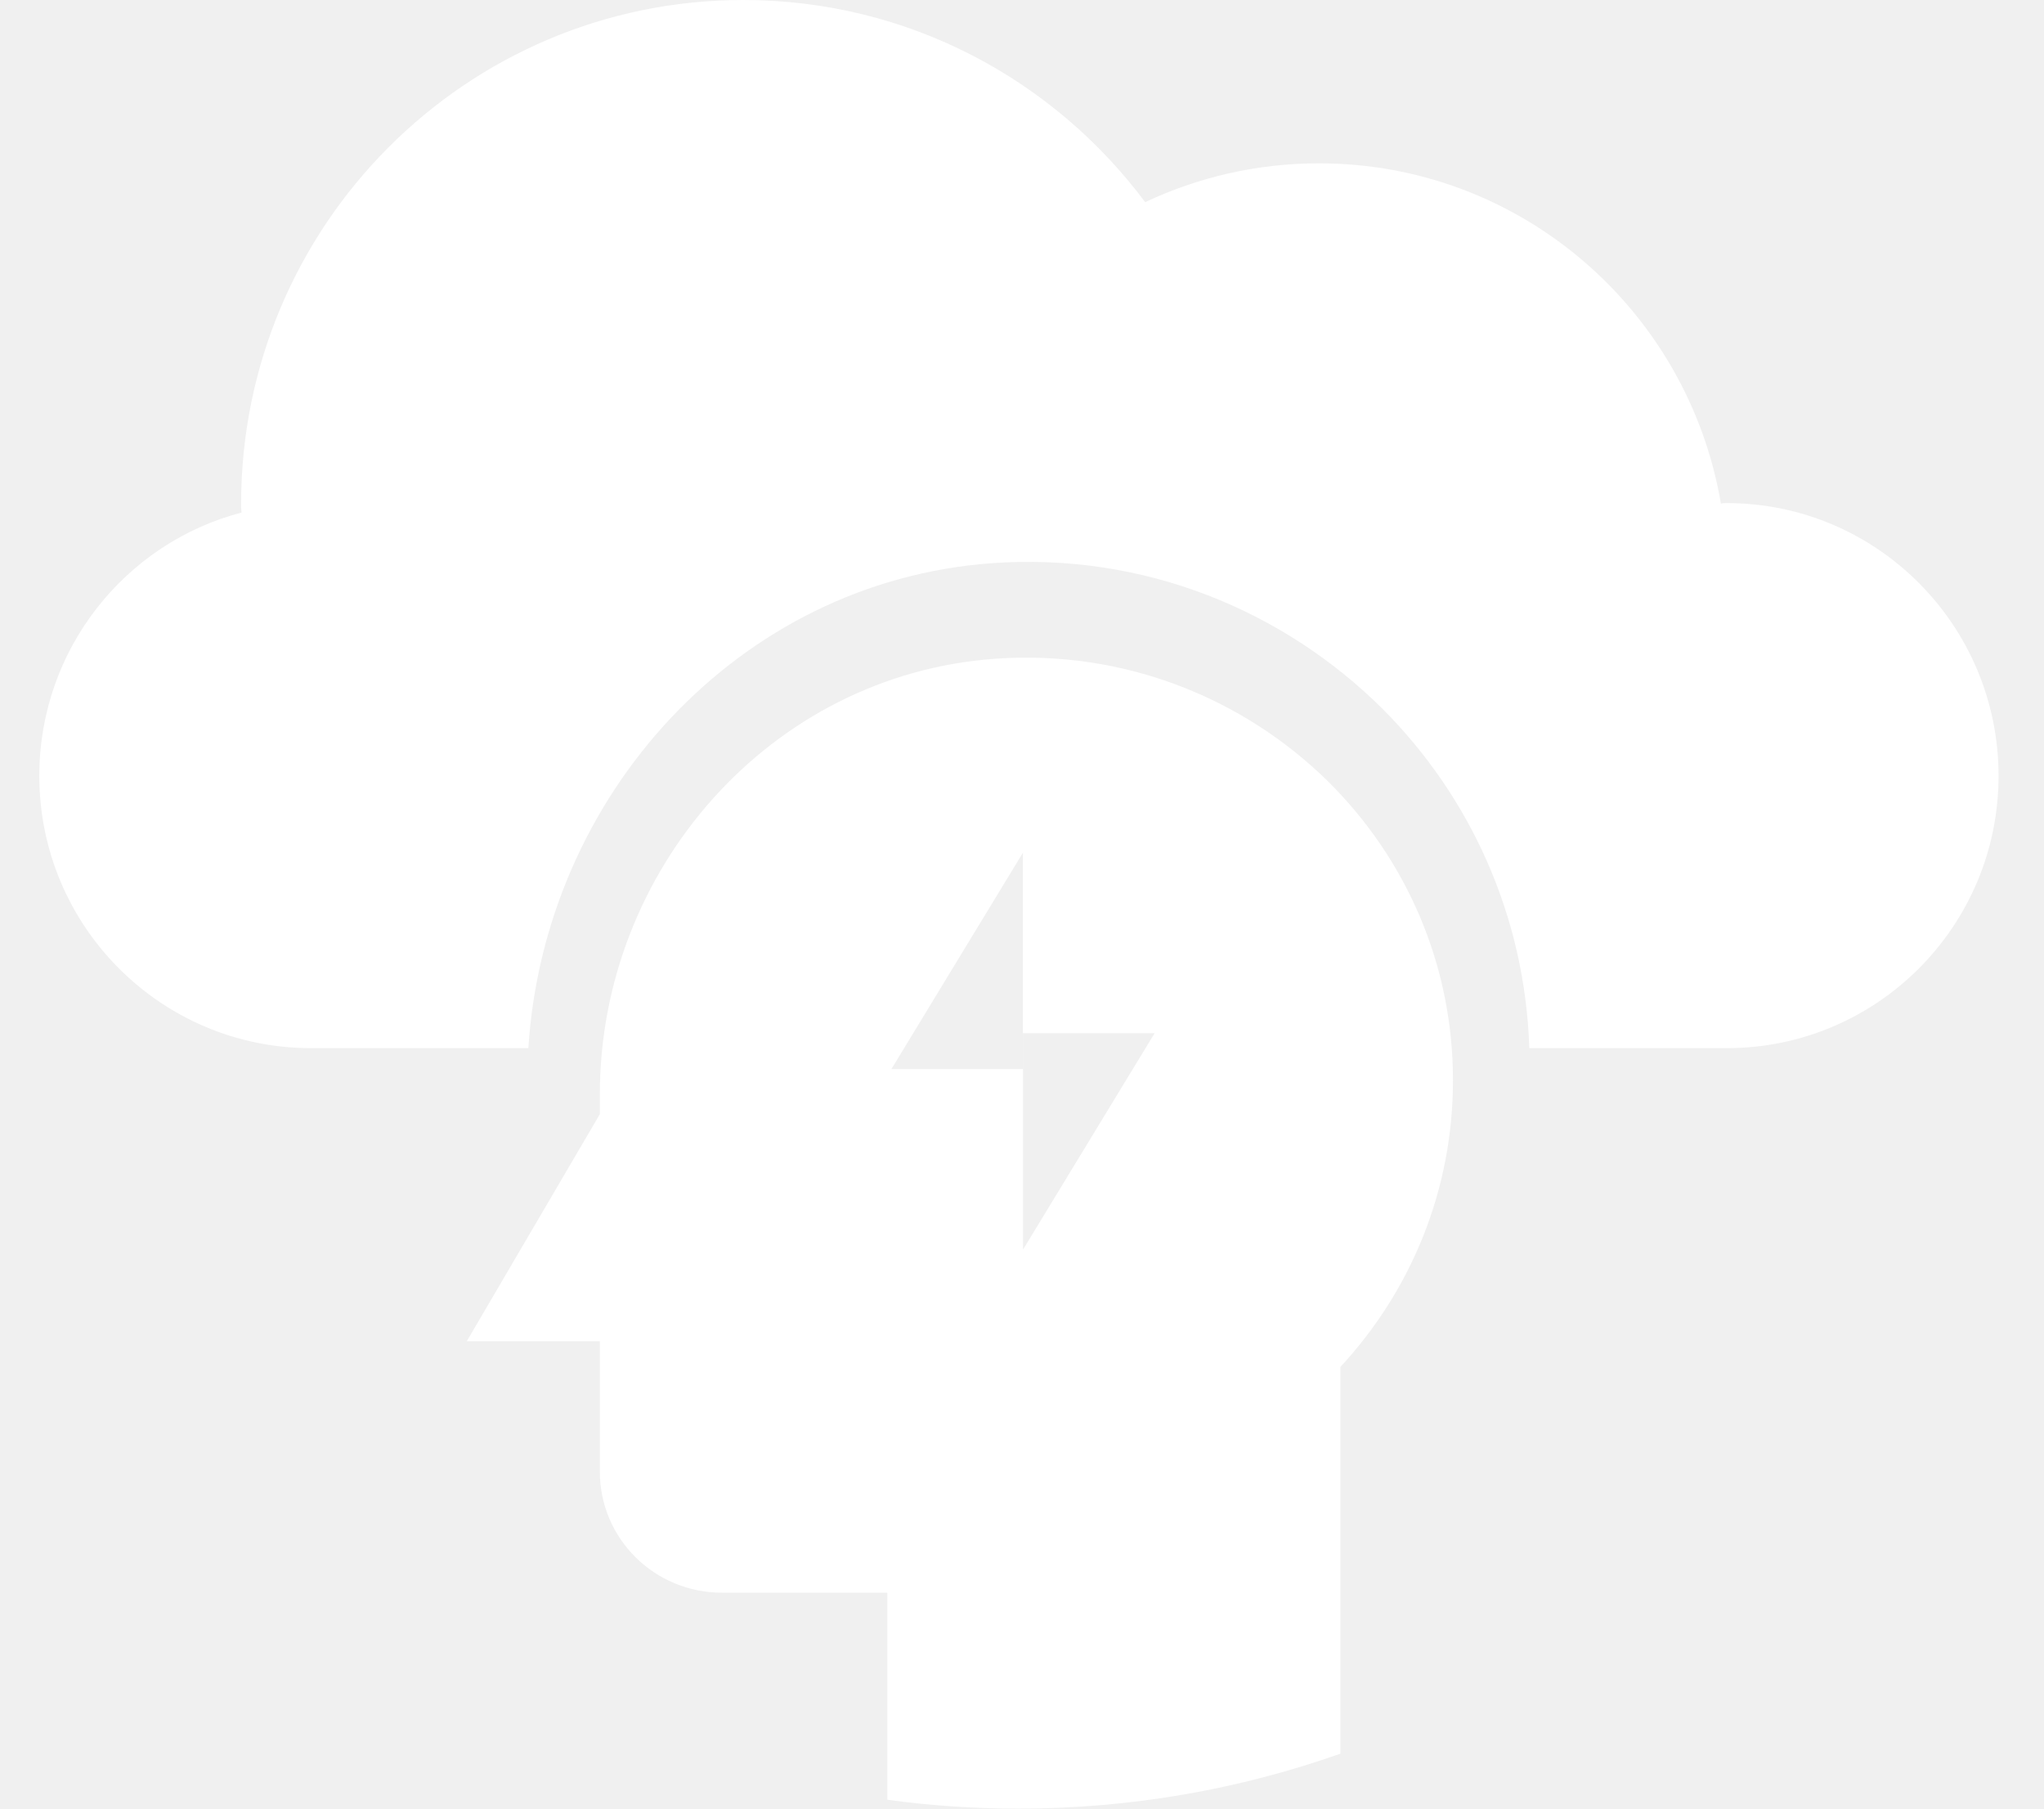
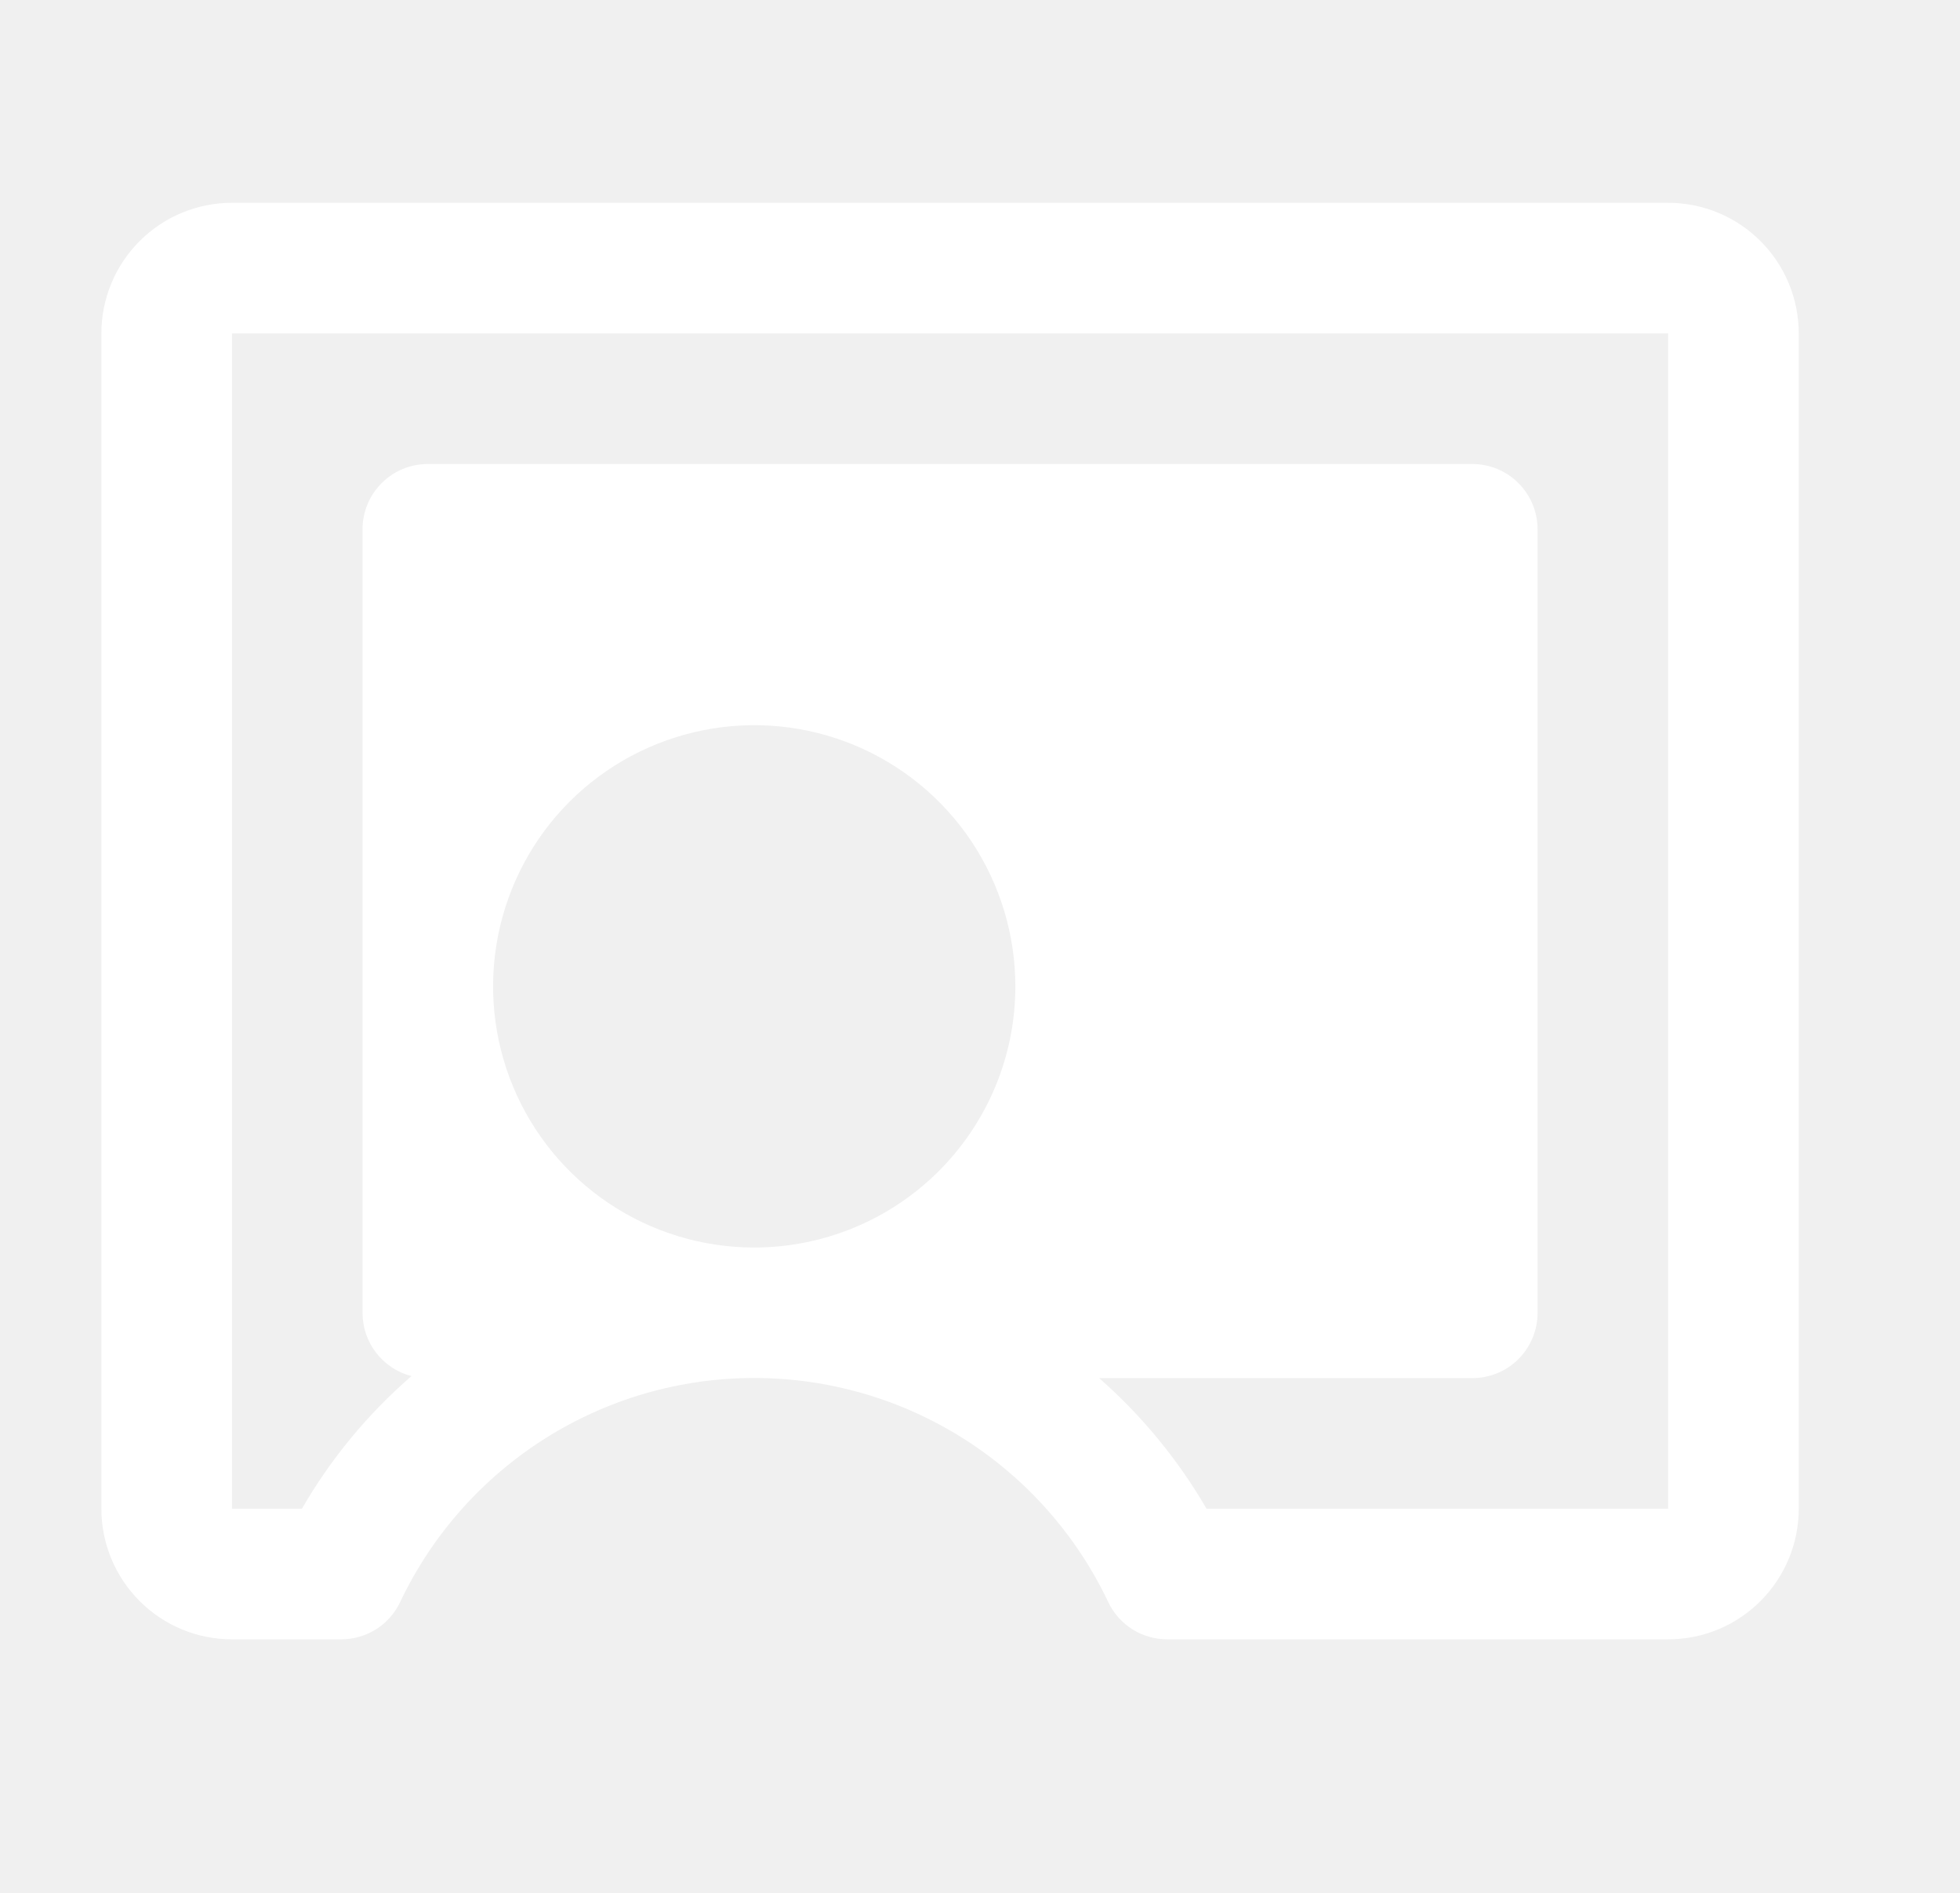
- <svg xmlns="http://www.w3.org/2000/svg" width="26" height="23" viewBox="0 0 26 23" fill="none">
-   <g id="Group 2147223454">
-     <path id="Subtract" fill-rule="evenodd" clip-rule="evenodd" d="M0.5 9.866C0.5 11.78 2.049 13.329 3.956 13.329L6.721 13.329C6.923 10.12 9.389 7.396 12.616 7.162C14.556 7.023 16.331 7.765 17.591 9.019C18.701 10.133 19.399 11.646 19.453 13.329L21.966 13.329C23.873 13.329 25.422 11.78 25.422 9.866C25.422 7.953 23.873 6.398 21.966 6.398C21.939 6.398 21.918 6.398 21.89 6.404C21.473 3.947 19.345 2.077 16.777 2.077C15.986 2.077 15.233 2.256 14.567 2.571C13.402 1.011 11.55 0 9.454 0C5.928 0 3.067 2.87 3.067 6.409C3.067 6.447 3.067 6.48 3.073 6.518C1.594 6.904 0.5 8.257 0.5 9.866Z" fill="white" />
-     <path id="Subtract_2" fill-rule="evenodd" clip-rule="evenodd" d="M17.05 17.383C17.942 16.421 18.482 15.144 18.482 13.738C18.482 12.253 17.878 10.913 16.894 9.938C15.822 8.884 14.31 8.26 12.659 8.377C9.792 8.582 7.63 11.068 7.63 13.918V14.169L5.937 17.057H7.63V18.714C7.63 19.564 8.322 20.254 9.184 20.254H11.287V22.887C11.831 22.962 12.389 23 12.954 23C14.39 23 15.771 22.753 17.05 22.301V17.383ZM13.012 13.595V10.843L11.339 13.595H13.012ZM13.013 13.139V15.891L14.687 13.139H13.013Z" fill="white" />
+ <svg xmlns="http://www.w3.org/2000/svg" width="29" height="28" viewBox="0 0 29 28" fill="none">
+   <g id="Product Icons">
+     <path id="Vector" d="M24.682 3H3.432C2.919 3 2.428 3.204 2.066 3.566C1.704 3.928 1.5 4.419 1.5 4.932V22.318C1.5 22.831 1.704 23.322 2.066 23.684C2.428 24.047 2.919 24.25 3.432 24.25H5.049C5.231 24.25 5.41 24.198 5.565 24.101C5.719 24.003 5.843 23.863 5.921 23.698C6.391 22.707 7.133 21.869 8.06 21.282C8.987 20.695 10.062 20.384 11.159 20.384C12.256 20.384 13.331 20.695 14.258 21.282C15.185 21.869 15.927 22.707 16.397 23.698C16.475 23.863 16.599 24.003 16.753 24.101C16.908 24.198 17.087 24.25 17.27 24.25H24.682C25.194 24.25 25.686 24.047 26.048 23.684C26.41 23.322 26.614 22.831 26.614 22.318V4.932C26.614 4.419 26.41 3.928 26.048 3.566C25.686 3.204 25.194 3 24.682 3ZM11.159 18.454C10.395 18.454 9.648 18.228 9.013 17.803C8.377 17.379 7.882 16.775 7.59 16.07C7.297 15.364 7.221 14.587 7.37 13.837C7.519 13.088 7.887 12.399 8.427 11.859C8.967 11.319 9.656 10.951 10.405 10.802C11.155 10.652 11.932 10.729 12.638 11.021C13.344 11.314 13.947 11.809 14.372 12.444C14.796 13.08 15.023 13.827 15.023 14.591C15.023 15.616 14.616 16.598 13.891 17.323C13.166 18.047 12.184 18.454 11.159 18.454ZM24.682 22.318H17.852C17.43 21.592 16.894 20.94 16.263 20.386H21.784C22.04 20.386 22.286 20.285 22.467 20.104C22.648 19.922 22.75 19.677 22.75 19.421V7.83C22.75 7.573 22.648 7.328 22.467 7.147C22.286 6.965 22.04 6.864 21.784 6.864H6.33C6.073 6.864 5.828 6.965 5.647 7.147C5.465 7.328 5.364 7.573 5.364 7.83V19.421C5.364 19.635 5.435 19.843 5.566 20.012C5.697 20.182 5.881 20.303 6.088 20.356C5.442 20.916 4.894 21.579 4.467 22.318H3.432V4.932H24.682V22.318Z" fill="white" />
  </g>
</svg>
